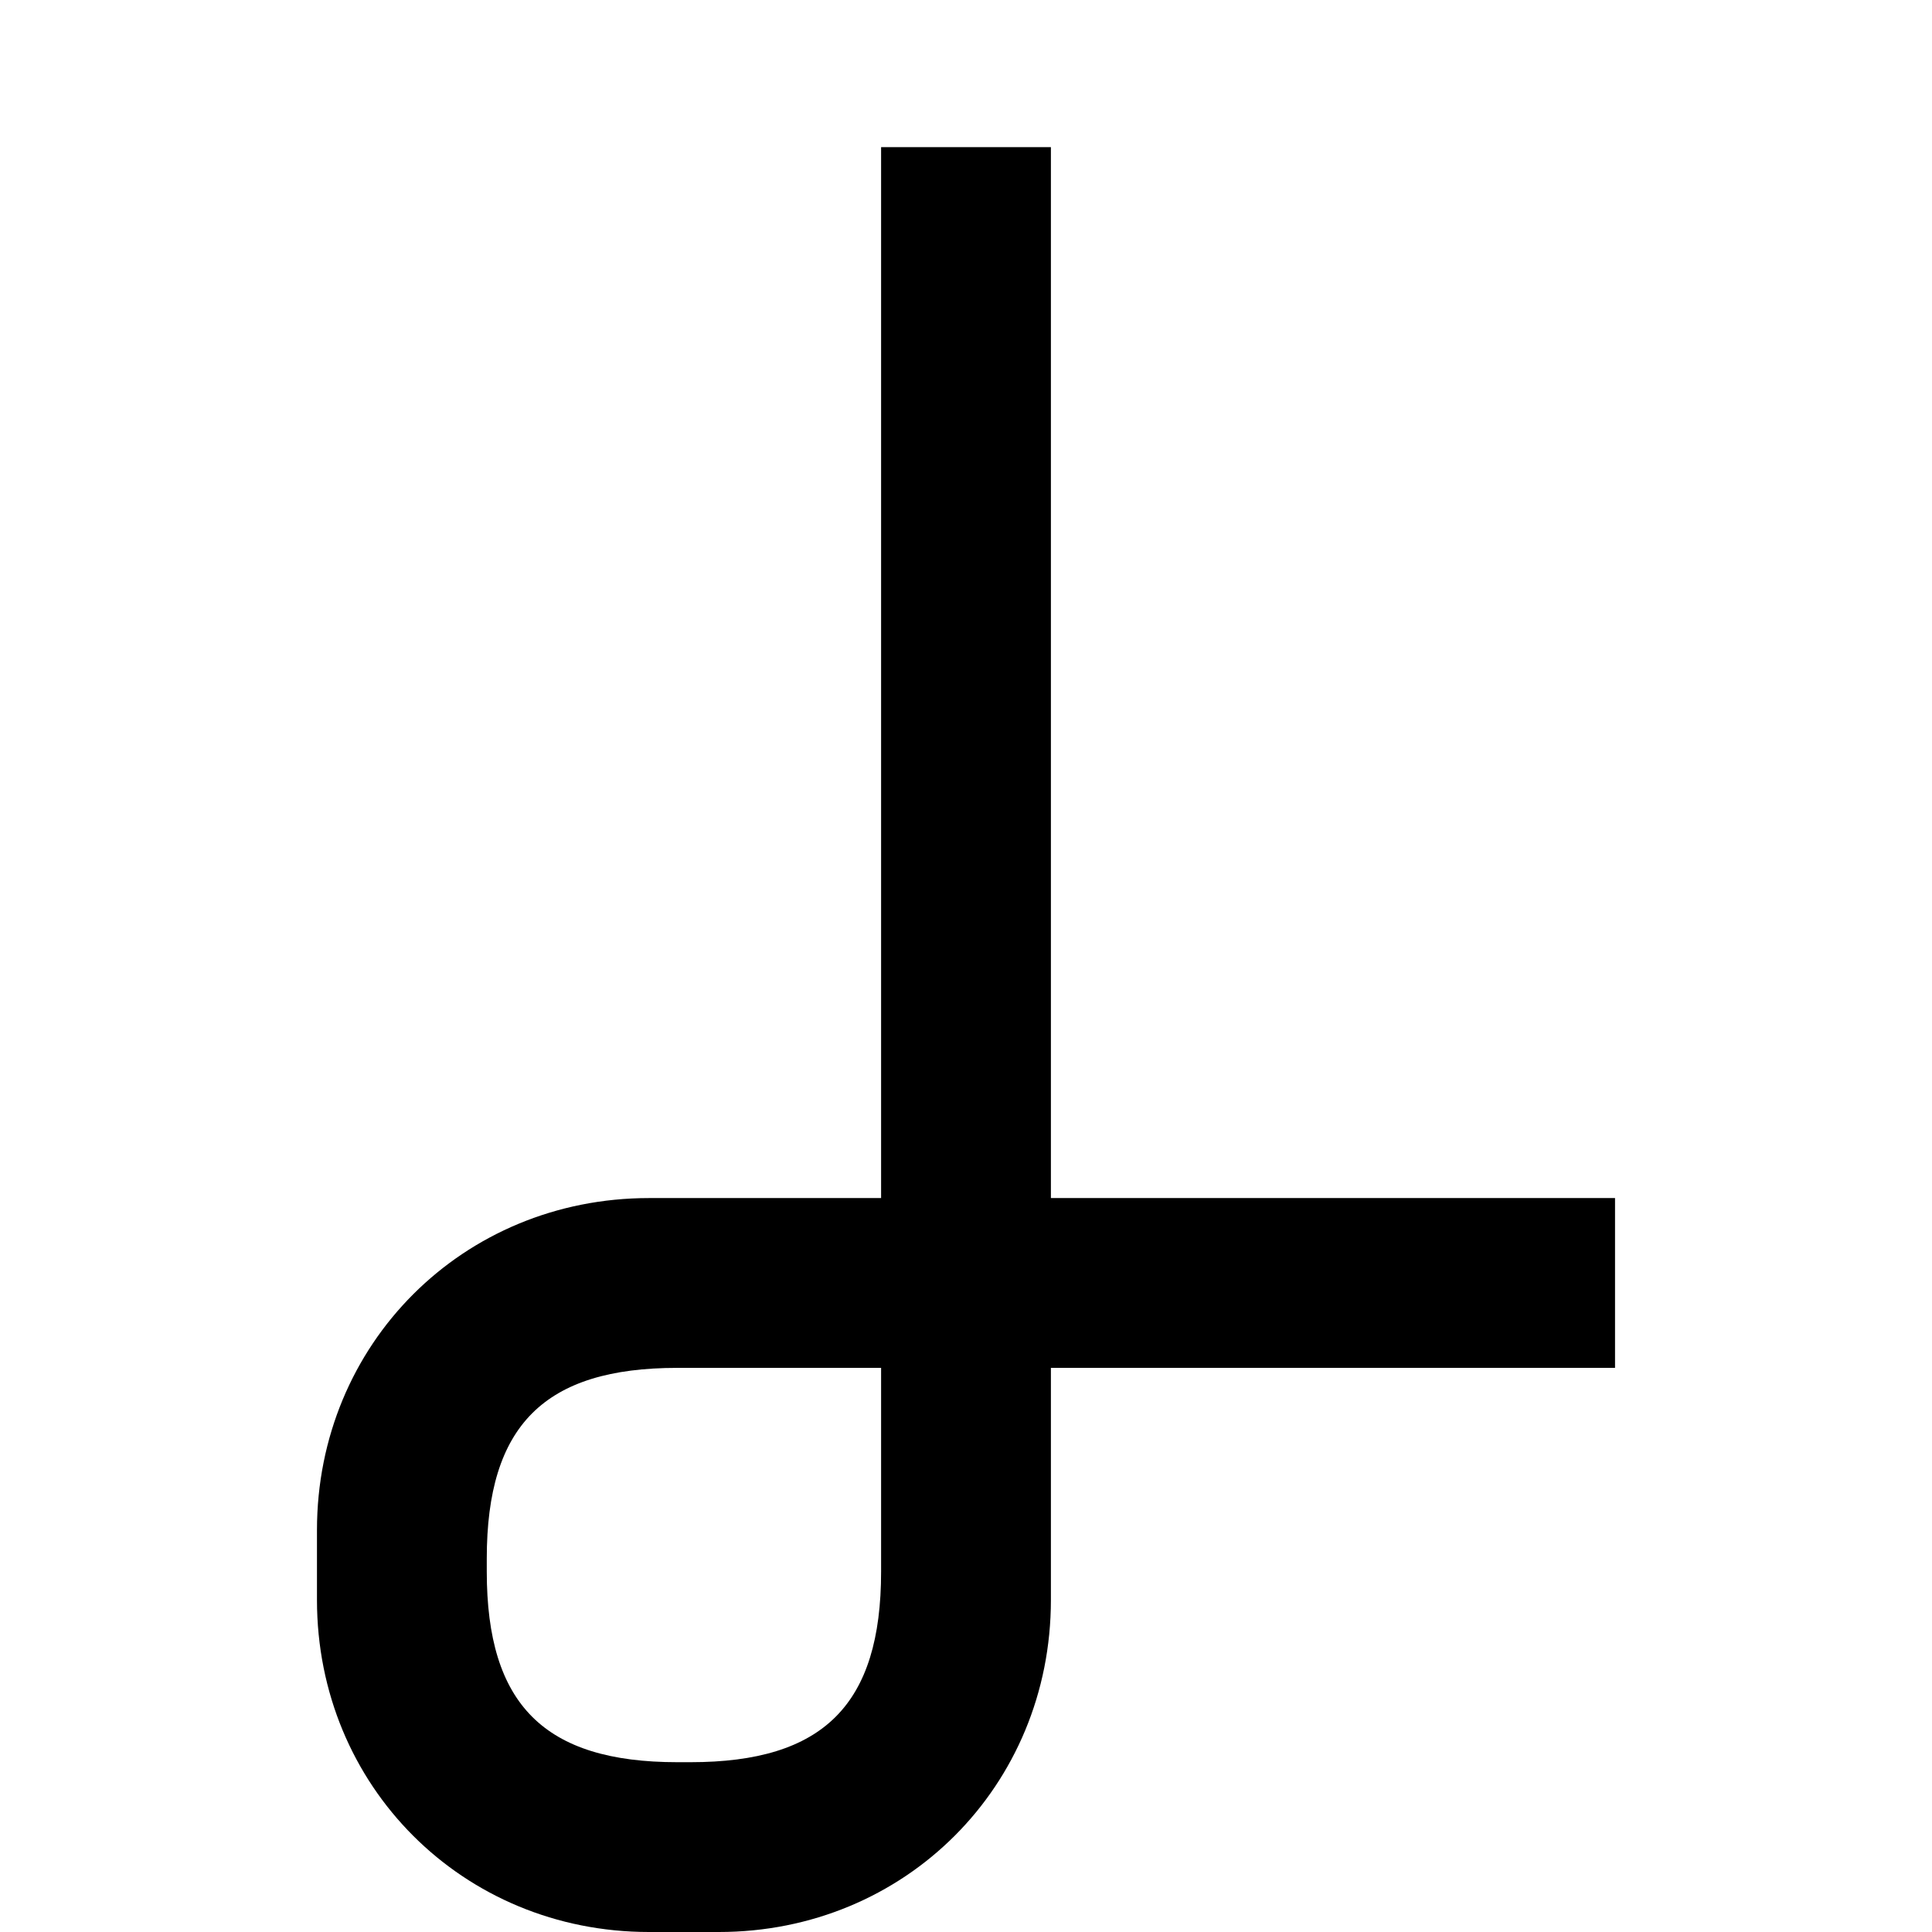
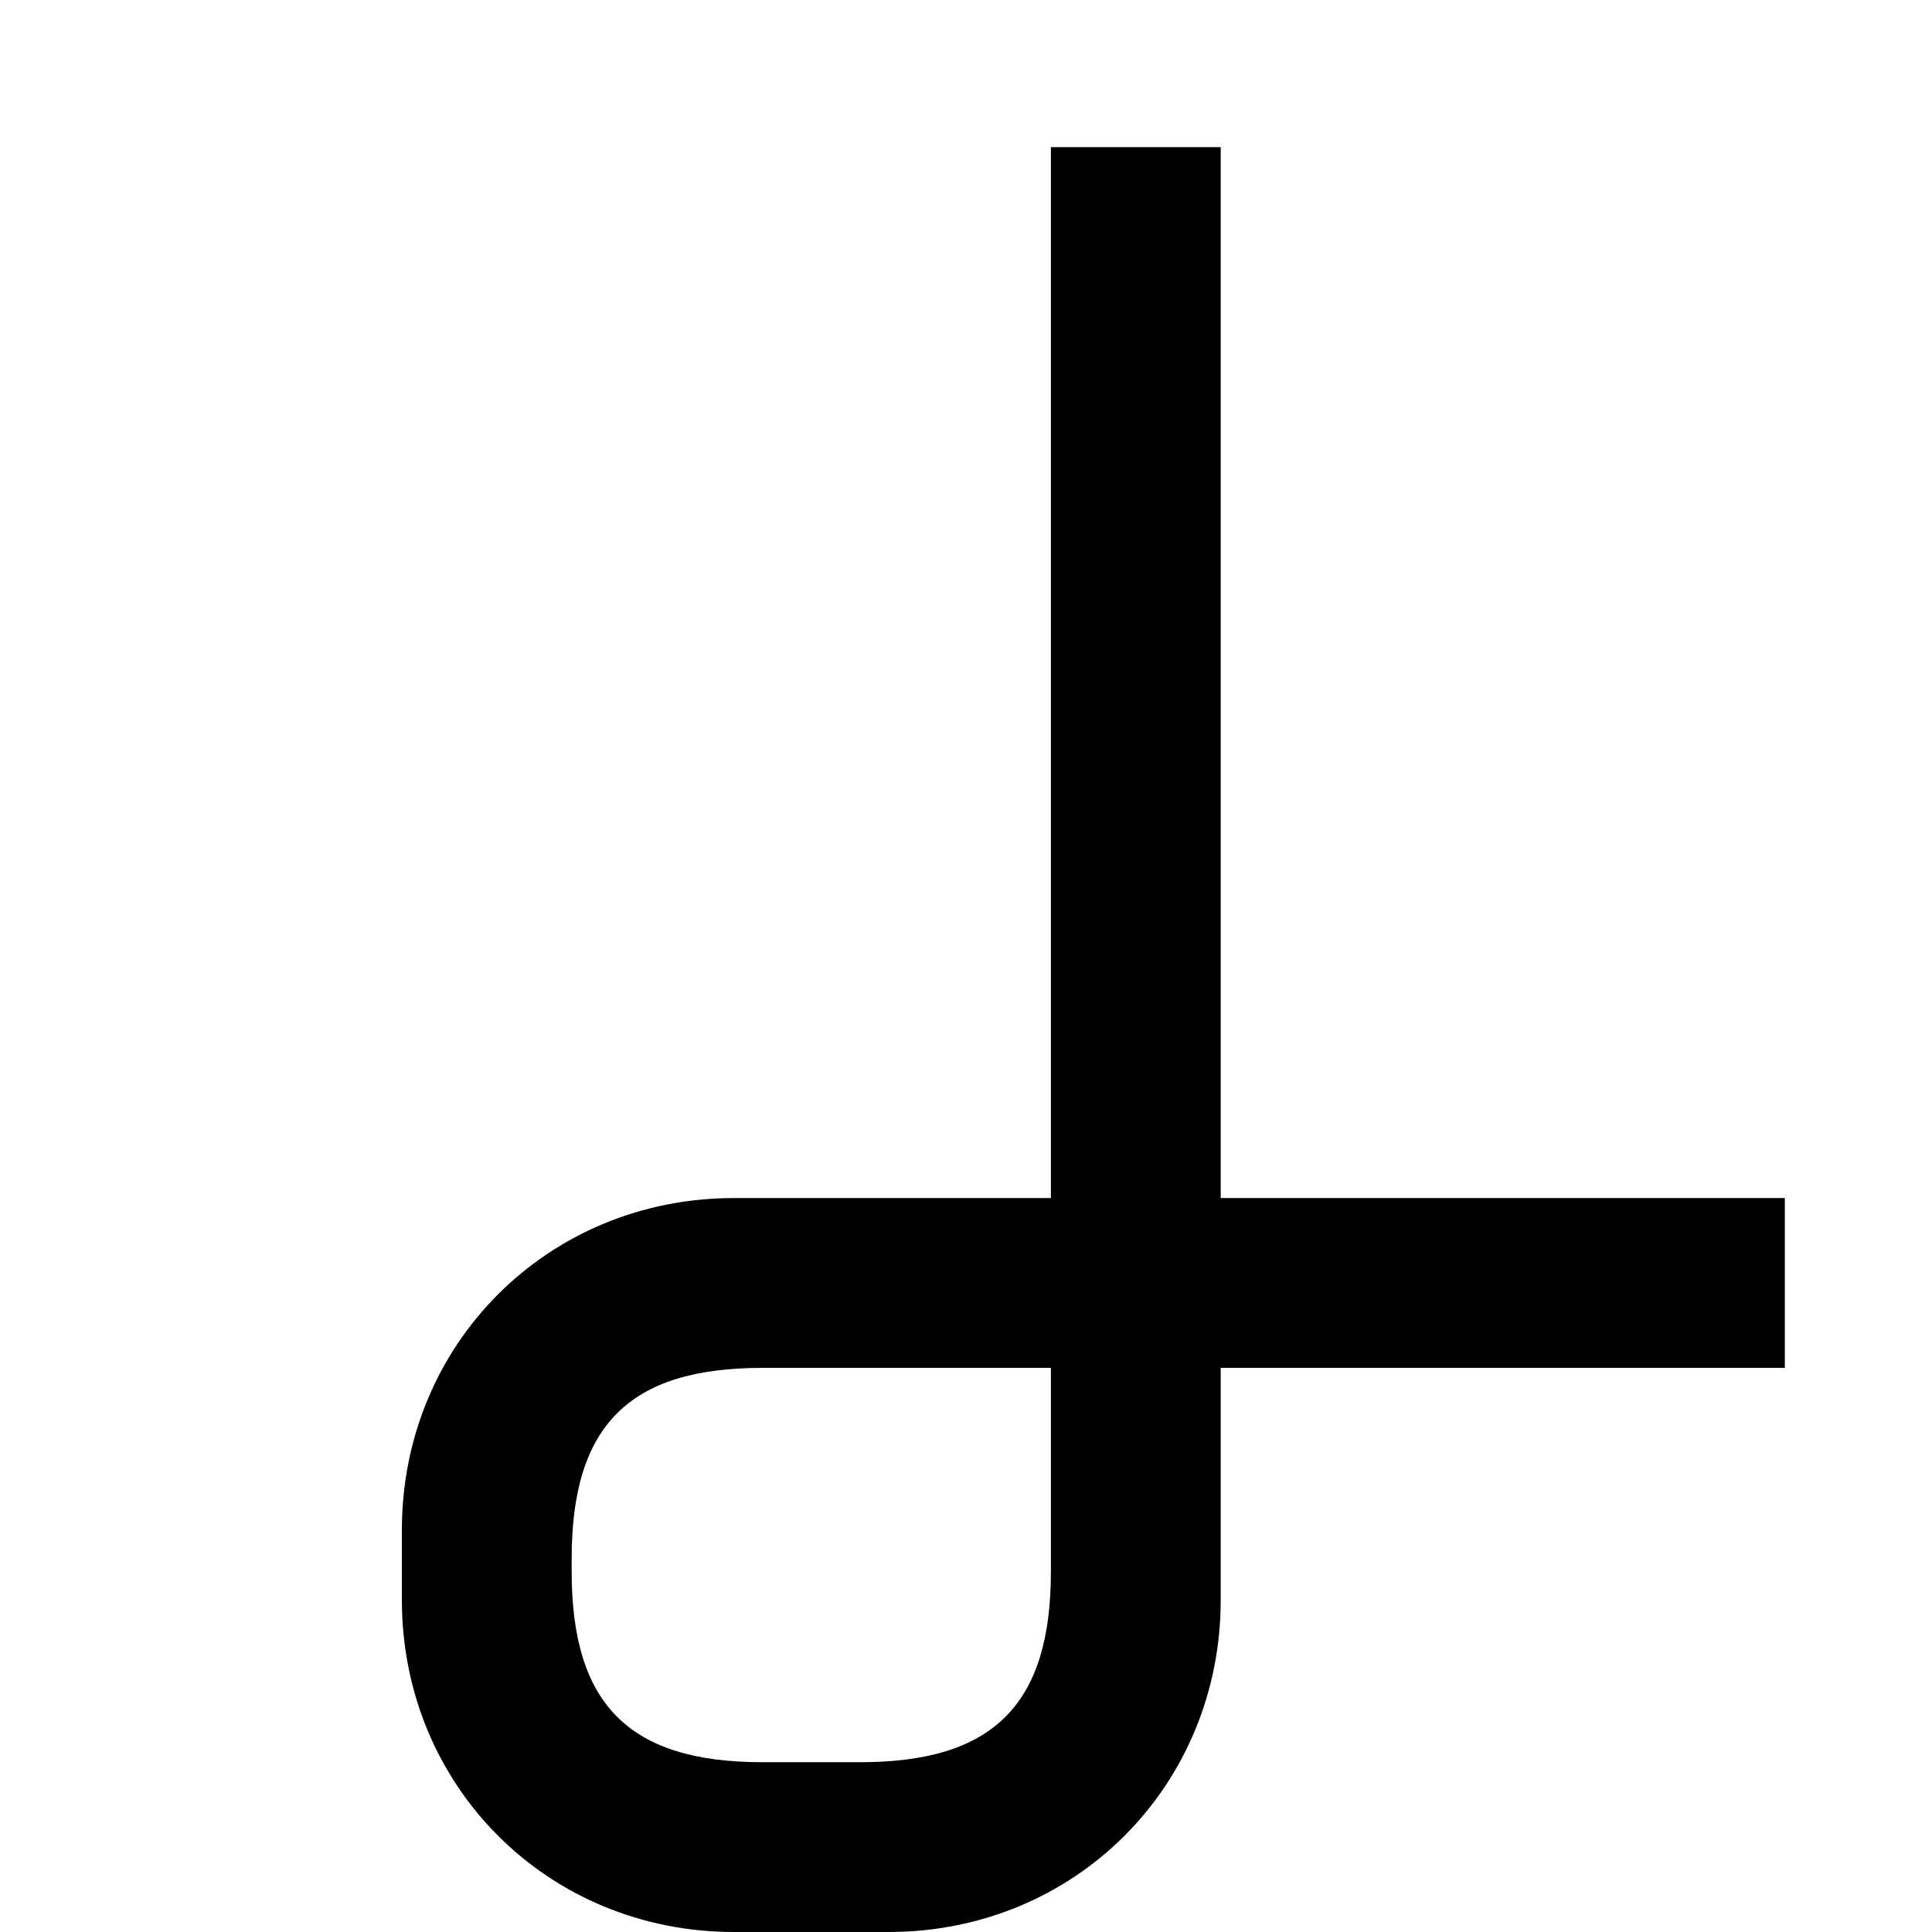
<svg xmlns="http://www.w3.org/2000/svg" width="2048" height="2048">
-   <path id="path1" fill="#000000" stroke="none" d="M 934 156 L 934 1270 L 688 1270 C 490.661 1270 336 1424.648 336 1622 L 336 1696 C 336 1893.338 490.647 2048 688 2048 L 762 2048 C 959.337 2048 1114 1893.353 1114 1696 L 1114 1450 L 1712 1450 L 1712 1270 L 1114 1270 L 1114 156 Z M 718 1450 L 934 1450 L 934 1666 C 934 1806.945 872.961 1868 732 1868 L 718 1868 C 577.054 1868 516 1806.961 516 1666 L 516 1652 C 516 1511.055 577.039 1450 718 1450 Z" />
+   <path id="path1" fill="#000000" stroke="none" d="M 1114 156 L 1114 1270 L 778 1270 C 580.661 1270 426 1424.648 426 1622 L 426 1696 C 426 1893.338 580.647 2048 778 2048 L 942 2048 C 1139.337 2048 1294 1893.353 1294 1696 L 1294 1450 L 1892 1450 L 1892 1270 L 1294 1270 L 1294 156 Z M 808 1450 L 1114 1450 L 1114 1666 C 1114 1806.945 1052.961 1868 912 1868 L 808 1868 C 667.054 1868 606 1806.961 606 1666 L 606 1652 C 606 1511.055 667.039 1450 808 1450 Z" />
</svg>
